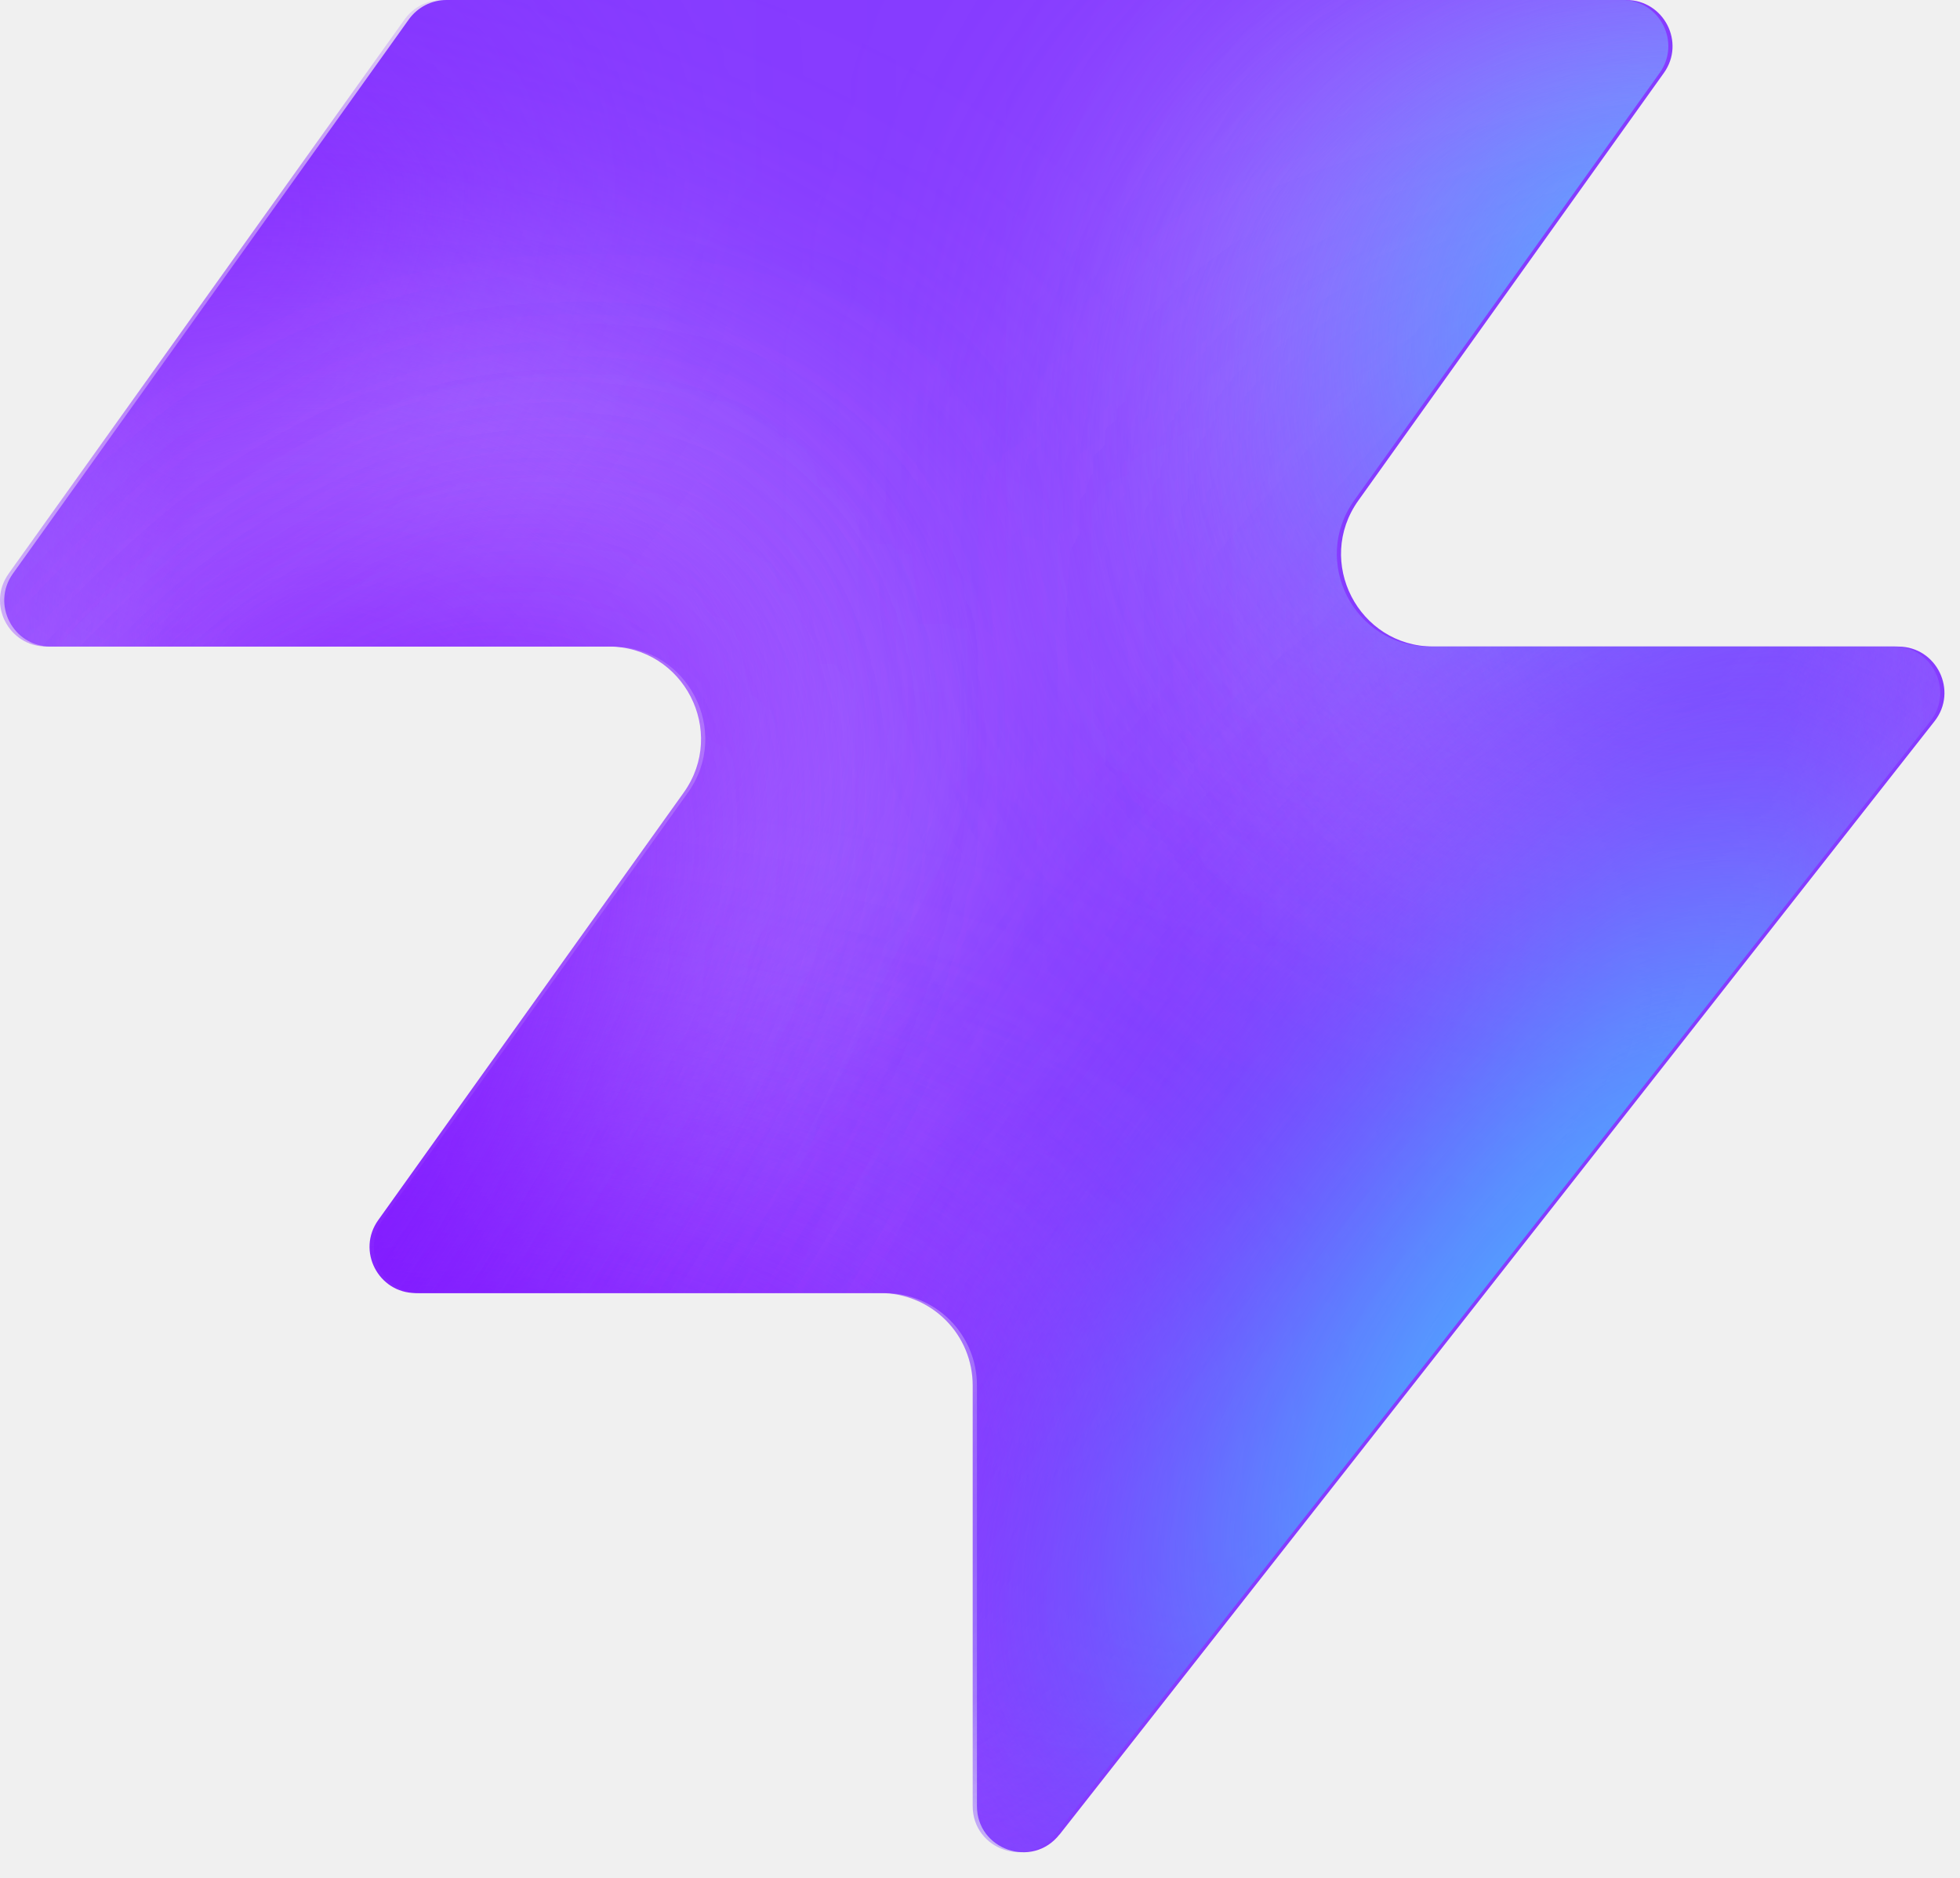
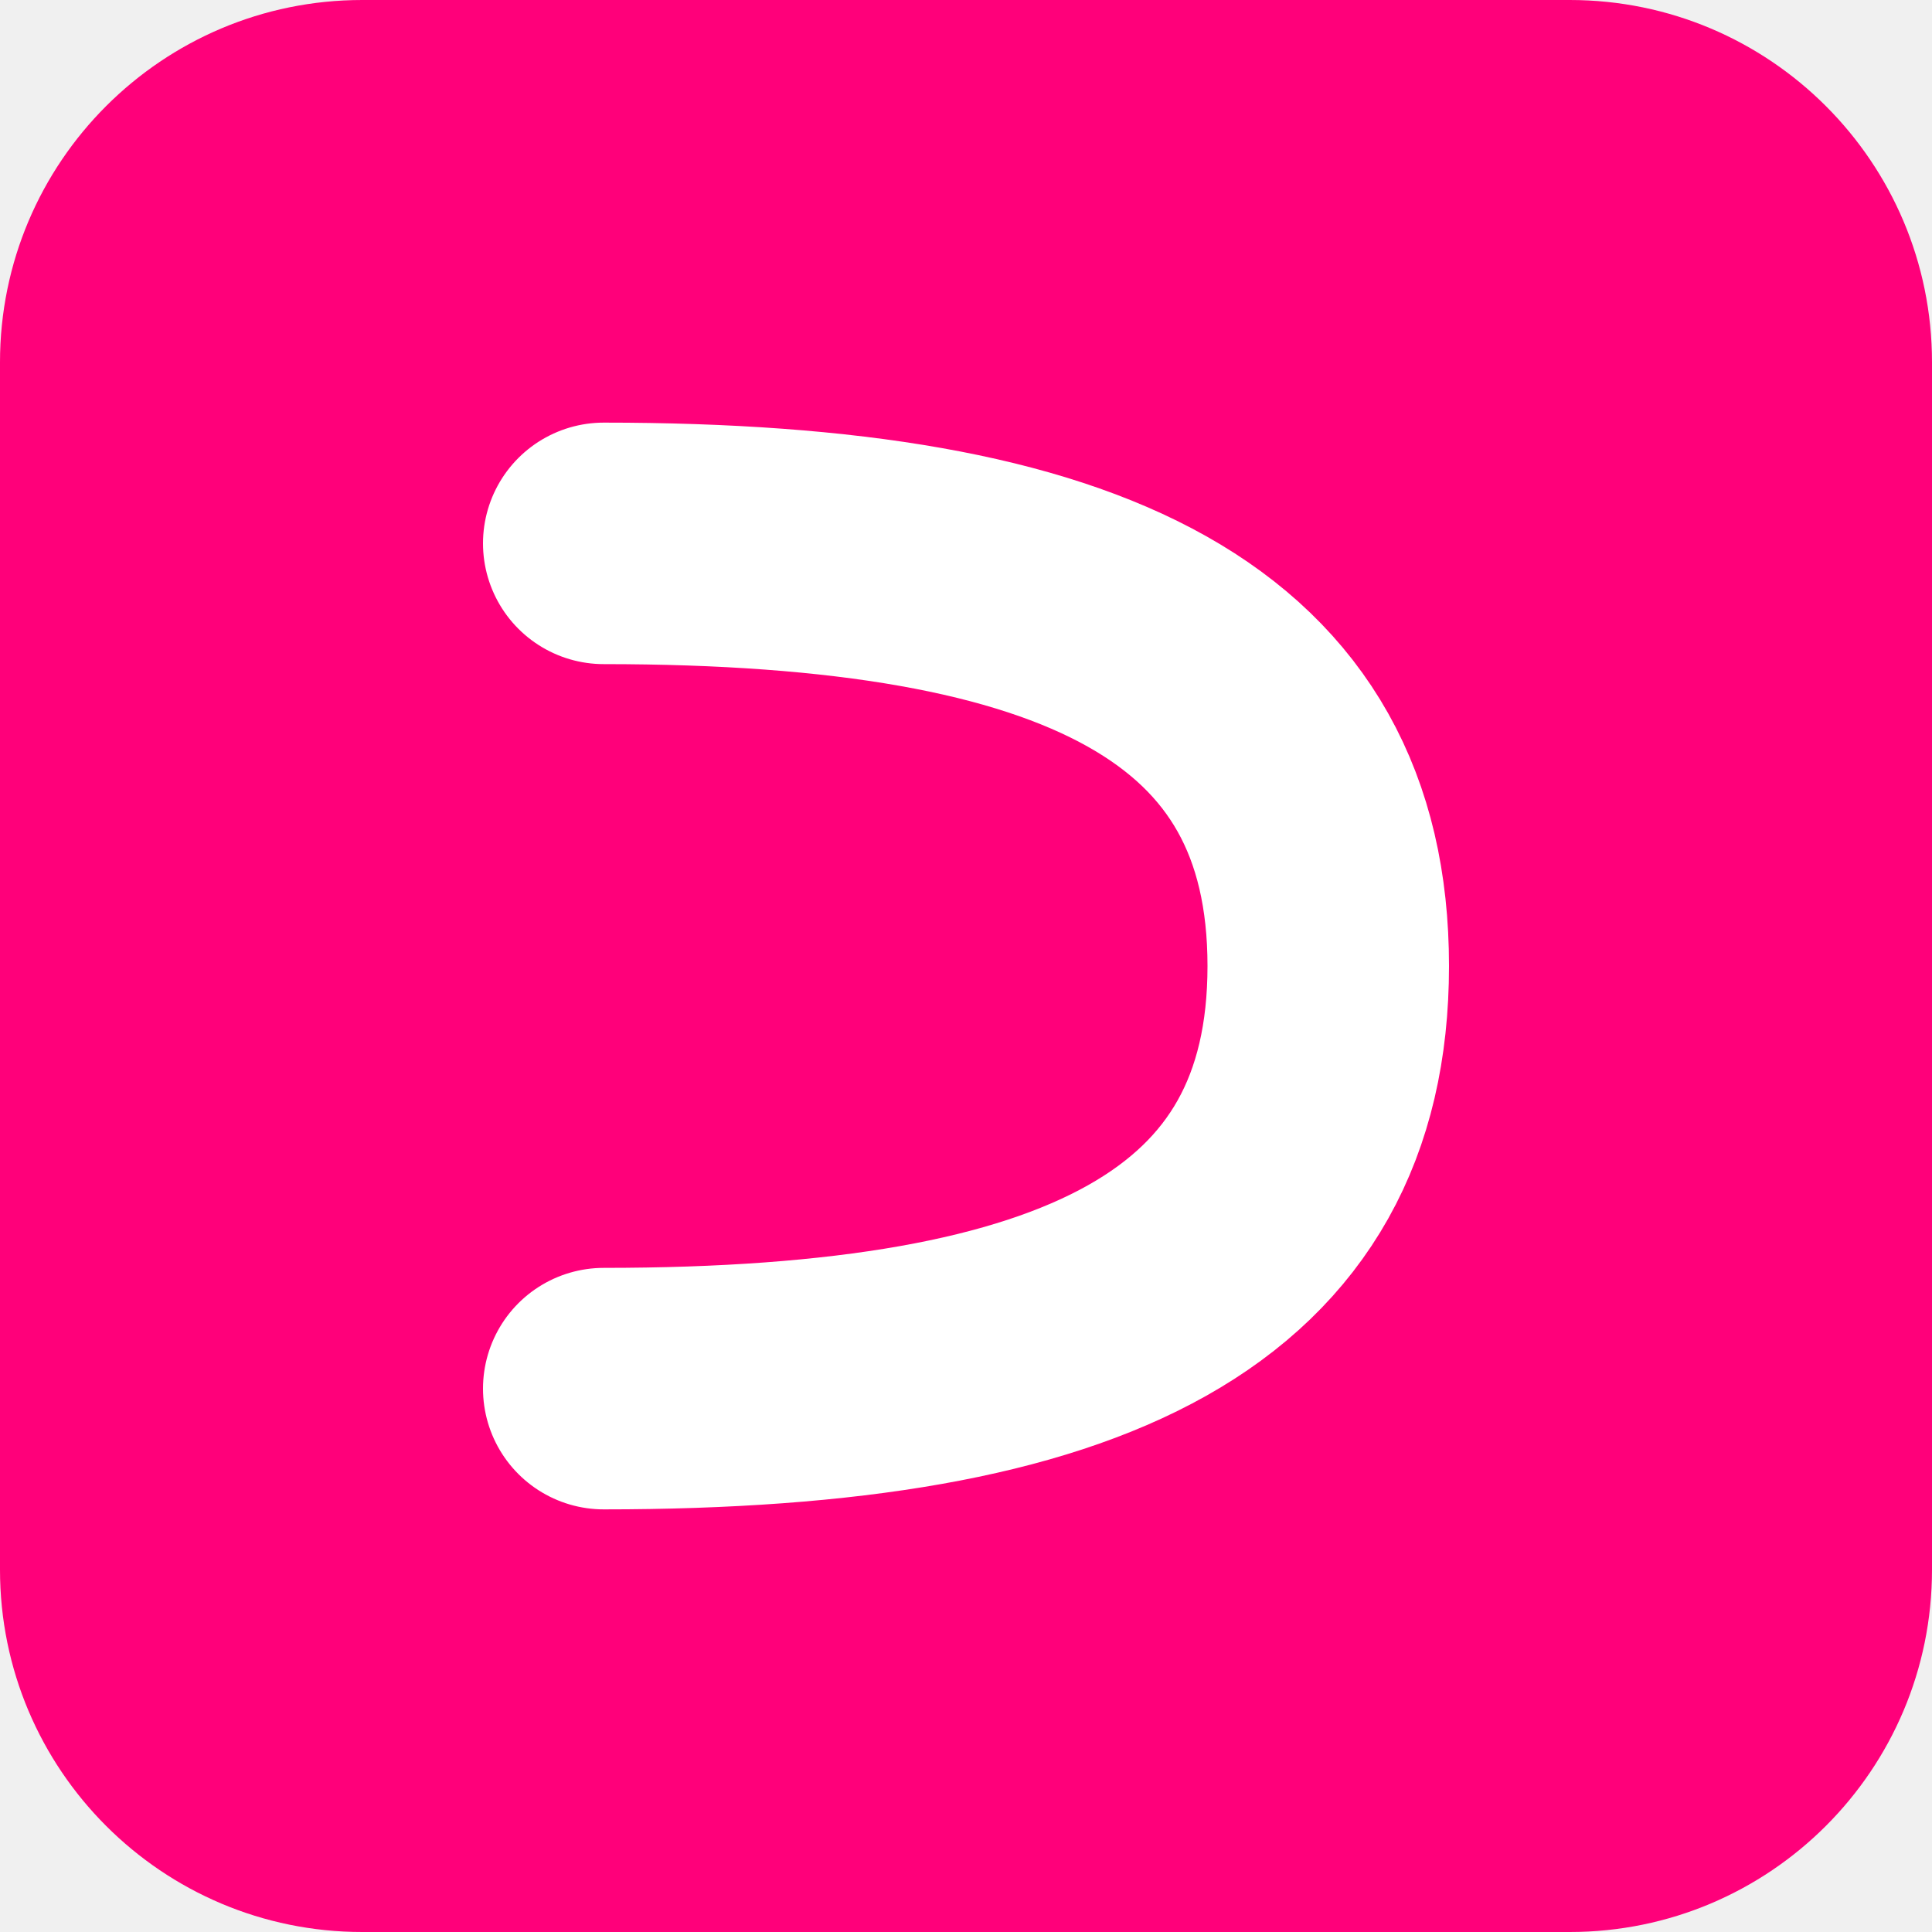
- <svg xmlns="http://www.w3.org/2000/svg" width="48" height="46" fill="none" viewBox="0 0 48 46">
-   <path fill="#863bff" d="M25.946 44.938c-.664.845-2.021.375-2.021-.698V33.937a2.26 2.26 0 0 0-2.262-2.262H10.287c-.92 0-1.456-1.04-.92-1.788l7.48-10.471c1.07-1.497 0-3.578-1.842-3.578H1.237c-.92 0-1.456-1.04-.92-1.788L10.013.474c.214-.297.556-.474.92-.474h28.894c.92 0 1.456 1.04.92 1.788l-7.48 10.471c-1.07 1.498 0 3.579 1.842 3.579h11.377c.943 0 1.473 1.088.89 1.83L25.947 44.94z" style="fill:#863bff;fill:color(display-p3 .525 .23 1);fill-opacity:1" />
-   <mask id="a" width="48" height="46" x="0" y="0" maskUnits="userSpaceOnUse" style="mask-type:alpha">
-     <path fill="#000" d="M25.842 44.938c-.664.844-2.021.375-2.021-.698V33.937a2.26 2.26 0 0 0-2.262-2.262H10.183c-.92 0-1.456-1.04-.92-1.788l7.48-10.471c1.07-1.498 0-3.579-1.842-3.579H1.133c-.92 0-1.456-1.04-.92-1.787L9.91.473c.214-.297.556-.474.92-.474h28.894c.92 0 1.456 1.04.92 1.788l-7.48 10.471c-1.07 1.498 0 3.578 1.842 3.578h11.377c.943 0 1.473 1.088.89 1.832L25.843 44.94z" style="fill:#000;fill-opacity:1" />
-   </mask>
-   <g mask="url(#a)">
-     <g filter="url(#b)">
-       <ellipse cx="5.508" cy="14.704" fill="#ede6ff" rx="5.508" ry="14.704" style="fill:#ede6ff;fill:color(display-p3 .927 .903 1);fill-opacity:1" transform="matrix(.00324 1 1 -.00324 -4.47 31.516)" />
-     </g>
-     <g filter="url(#c)">
-       <ellipse cx="10.399" cy="29.851" fill="#ede6ff" rx="10.399" ry="29.851" style="fill:#ede6ff;fill:color(display-p3 .927 .903 1);fill-opacity:1" transform="matrix(.00324 1 1 -.00324 -39.328 7.883)" />
-     </g>
-     <g filter="url(#d)">
-       <ellipse cx="5.508" cy="30.487" fill="#7e14ff" rx="5.508" ry="30.487" style="fill:#7e14ff;fill:color(display-p3 .492 .077 1);fill-opacity:1" transform="rotate(89.814 -25.913 -14.639)scale(1 -1)" />
-     </g>
-     <g filter="url(#e)">
-       <ellipse cx="5.508" cy="30.599" fill="#7e14ff" rx="5.508" ry="30.599" style="fill:#7e14ff;fill:color(display-p3 .492 .077 1);fill-opacity:1" transform="rotate(89.814 -32.644 -3.334)scale(1 -1)" />
-     </g>
-     <g filter="url(#f)">
-       <ellipse cx="5.508" cy="30.599" fill="#7e14ff" rx="5.508" ry="30.599" style="fill:#7e14ff;fill:color(display-p3 .492 .077 1);fill-opacity:1" transform="matrix(.00324 1 1 -.00324 -34.34 30.47)" />
-     </g>
-     <g filter="url(#g)">
-       <ellipse cx="14.072" cy="22.078" fill="#ede6ff" rx="14.072" ry="22.078" style="fill:#ede6ff;fill:color(display-p3 .927 .903 1);fill-opacity:1" transform="rotate(93.35 24.506 48.493)scale(-1 1)" />
-     </g>
-     <g filter="url(#h)">
-       <ellipse cx="3.47" cy="21.501" fill="#7e14ff" rx="3.47" ry="21.501" style="fill:#7e14ff;fill:color(display-p3 .492 .077 1);fill-opacity:1" transform="rotate(89.009 28.708 47.59)scale(-1 1)" />
-     </g>
-     <g filter="url(#i)">
-       <ellipse cx="3.47" cy="21.501" fill="#7e14ff" rx="3.47" ry="21.501" style="fill:#7e14ff;fill:color(display-p3 .492 .077 1);fill-opacity:1" transform="rotate(89.009 28.708 47.59)scale(-1 1)" />
-     </g>
-     <g filter="url(#j)">
-       <ellipse cx=".387" cy="8.972" fill="#7e14ff" rx="4.407" ry="29.108" style="fill:#7e14ff;fill:color(display-p3 .492 .077 1);fill-opacity:1" transform="rotate(39.51 .387 8.972)" />
-     </g>
-     <g filter="url(#k)">
-       <ellipse cx="47.523" cy="-6.092" fill="#7e14ff" rx="4.407" ry="29.108" style="fill:#7e14ff;fill:color(display-p3 .492 .077 1);fill-opacity:1" transform="rotate(37.892 47.523 -6.092)" />
-     </g>
-     <g filter="url(#l)">
-       <ellipse cx="41.412" cy="6.333" fill="#47bfff" rx="5.971" ry="9.665" style="fill:#47bfff;fill:color(display-p3 .28 .748 1);fill-opacity:1" transform="rotate(37.892 41.412 6.333)" />
-     </g>
-     <g filter="url(#m)">
-       <ellipse cx="-1.879" cy="38.332" fill="#7e14ff" rx="4.407" ry="29.108" style="fill:#7e14ff;fill:color(display-p3 .492 .077 1);fill-opacity:1" transform="rotate(37.892 -1.88 38.332)" />
-     </g>
-     <g filter="url(#n)">
-       <ellipse cx="-1.879" cy="38.332" fill="#7e14ff" rx="4.407" ry="29.108" style="fill:#7e14ff;fill:color(display-p3 .492 .077 1);fill-opacity:1" transform="rotate(37.892 -1.88 38.332)" />
-     </g>
-     <g filter="url(#o)">
-       <ellipse cx="35.651" cy="29.907" fill="#7e14ff" rx="4.407" ry="29.108" style="fill:#7e14ff;fill:color(display-p3 .492 .077 1);fill-opacity:1" transform="rotate(37.892 35.651 29.907)" />
-     </g>
-     <g filter="url(#p)">
-       <ellipse cx="38.418" cy="32.4" fill="#47bfff" rx="5.971" ry="15.297" style="fill:#47bfff;fill:color(display-p3 .28 .748 1);fill-opacity:1" transform="rotate(37.892 38.418 32.4)" />
-     </g>
-   </g>
-   <defs>
-     <filter id="b" width="60.045" height="41.654" x="-19.77" y="16.149" color-interpolation-filters="sRGB" filterUnits="userSpaceOnUse">
-       <feFlood flood-opacity="0" result="BackgroundImageFix" />
-       <feBlend in="SourceGraphic" in2="BackgroundImageFix" result="shape" />
-       <feGaussianBlur result="effect1_foregroundBlur_2002_17158" stdDeviation="7.659" />
-     </filter>
-     <filter id="c" width="90.34" height="51.437" x="-54.613" y="-7.533" color-interpolation-filters="sRGB" filterUnits="userSpaceOnUse">
-       <feFlood flood-opacity="0" result="BackgroundImageFix" />
-       <feBlend in="SourceGraphic" in2="BackgroundImageFix" result="shape" />
-       <feGaussianBlur result="effect1_foregroundBlur_2002_17158" stdDeviation="7.659" />
-     </filter>
-     <filter id="d" width="79.355" height="29.4" x="-49.64" y="2.03" color-interpolation-filters="sRGB" filterUnits="userSpaceOnUse">
-       <feFlood flood-opacity="0" result="BackgroundImageFix" />
-       <feBlend in="SourceGraphic" in2="BackgroundImageFix" result="shape" />
-       <feGaussianBlur result="effect1_foregroundBlur_2002_17158" stdDeviation="4.596" />
-     </filter>
-     <filter id="e" width="79.579" height="29.4" x="-45.045" y="20.029" color-interpolation-filters="sRGB" filterUnits="userSpaceOnUse">
-       <feFlood flood-opacity="0" result="BackgroundImageFix" />
-       <feBlend in="SourceGraphic" in2="BackgroundImageFix" result="shape" />
-       <feGaussianBlur result="effect1_foregroundBlur_2002_17158" stdDeviation="4.596" />
-     </filter>
-     <filter id="f" width="79.579" height="29.4" x="-43.513" y="21.178" color-interpolation-filters="sRGB" filterUnits="userSpaceOnUse">
-       <feFlood flood-opacity="0" result="BackgroundImageFix" />
-       <feBlend in="SourceGraphic" in2="BackgroundImageFix" result="shape" />
-       <feGaussianBlur result="effect1_foregroundBlur_2002_17158" stdDeviation="4.596" />
-     </filter>
-     <filter id="g" width="74.749" height="58.852" x="15.756" y="-17.901" color-interpolation-filters="sRGB" filterUnits="userSpaceOnUse">
-       <feFlood flood-opacity="0" result="BackgroundImageFix" />
-       <feBlend in="SourceGraphic" in2="BackgroundImageFix" result="shape" />
-       <feGaussianBlur result="effect1_foregroundBlur_2002_17158" stdDeviation="7.659" />
-     </filter>
-     <filter id="h" width="61.377" height="25.362" x="23.548" y="2.284" color-interpolation-filters="sRGB" filterUnits="userSpaceOnUse">
-       <feFlood flood-opacity="0" result="BackgroundImageFix" />
-       <feBlend in="SourceGraphic" in2="BackgroundImageFix" result="shape" />
-       <feGaussianBlur result="effect1_foregroundBlur_2002_17158" stdDeviation="4.596" />
-     </filter>
-     <filter id="i" width="61.377" height="25.362" x="23.548" y="2.284" color-interpolation-filters="sRGB" filterUnits="userSpaceOnUse">
-       <feFlood flood-opacity="0" result="BackgroundImageFix" />
-       <feBlend in="SourceGraphic" in2="BackgroundImageFix" result="shape" />
-       <feGaussianBlur result="effect1_foregroundBlur_2002_17158" stdDeviation="4.596" />
-     </filter>
-     <filter id="j" width="56.045" height="63.649" x="-27.636" y="-22.853" color-interpolation-filters="sRGB" filterUnits="userSpaceOnUse">
-       <feFlood flood-opacity="0" result="BackgroundImageFix" />
-       <feBlend in="SourceGraphic" in2="BackgroundImageFix" result="shape" />
-       <feGaussianBlur result="effect1_foregroundBlur_2002_17158" stdDeviation="4.596" />
-     </filter>
-     <filter id="k" width="54.814" height="64.646" x="20.116" y="-38.415" color-interpolation-filters="sRGB" filterUnits="userSpaceOnUse">
-       <feFlood flood-opacity="0" result="BackgroundImageFix" />
-       <feBlend in="SourceGraphic" in2="BackgroundImageFix" result="shape" />
-       <feGaussianBlur result="effect1_foregroundBlur_2002_17158" stdDeviation="4.596" />
-     </filter>
-     <filter id="l" width="33.541" height="35.313" x="24.641" y="-11.323" color-interpolation-filters="sRGB" filterUnits="userSpaceOnUse">
-       <feFlood flood-opacity="0" result="BackgroundImageFix" />
-       <feBlend in="SourceGraphic" in2="BackgroundImageFix" result="shape" />
-       <feGaussianBlur result="effect1_foregroundBlur_2002_17158" stdDeviation="4.596" />
-     </filter>
-     <filter id="m" width="54.814" height="64.646" x="-29.286" y="6.009" color-interpolation-filters="sRGB" filterUnits="userSpaceOnUse">
-       <feFlood flood-opacity="0" result="BackgroundImageFix" />
-       <feBlend in="SourceGraphic" in2="BackgroundImageFix" result="shape" />
-       <feGaussianBlur result="effect1_foregroundBlur_2002_17158" stdDeviation="4.596" />
-     </filter>
-     <filter id="n" width="54.814" height="64.646" x="-29.286" y="6.009" color-interpolation-filters="sRGB" filterUnits="userSpaceOnUse">
-       <feFlood flood-opacity="0" result="BackgroundImageFix" />
-       <feBlend in="SourceGraphic" in2="BackgroundImageFix" result="shape" />
-       <feGaussianBlur result="effect1_foregroundBlur_2002_17158" stdDeviation="4.596" />
-     </filter>
-     <filter id="o" width="54.814" height="64.646" x="8.244" y="-2.416" color-interpolation-filters="sRGB" filterUnits="userSpaceOnUse">
-       <feFlood flood-opacity="0" result="BackgroundImageFix" />
-       <feBlend in="SourceGraphic" in2="BackgroundImageFix" result="shape" />
-       <feGaussianBlur result="effect1_foregroundBlur_2002_17158" stdDeviation="4.596" />
-     </filter>
-     <filter id="p" width="39.409" height="43.623" x="18.713" y="10.588" color-interpolation-filters="sRGB" filterUnits="userSpaceOnUse">
-       <feFlood flood-opacity="0" result="BackgroundImageFix" />
-       <feBlend in="SourceGraphic" in2="BackgroundImageFix" result="shape" />
-       <feGaussianBlur result="effect1_foregroundBlur_2002_17158" stdDeviation="4.596" />
-     </filter>
-   </defs>
+ <svg xmlns="http://www.w3.org/2000/svg" viewBox="0 0 32 32">
+   <rect width="32" height="32" rx="6" fill="#ff007a" />
+   <path d="M10 9C18 9 22 11 22 16C22 21 18 23 10 23" stroke="white" stroke-width="4" fill="none" stroke-linecap="round" stroke-linejoin="round" />
</svg>
